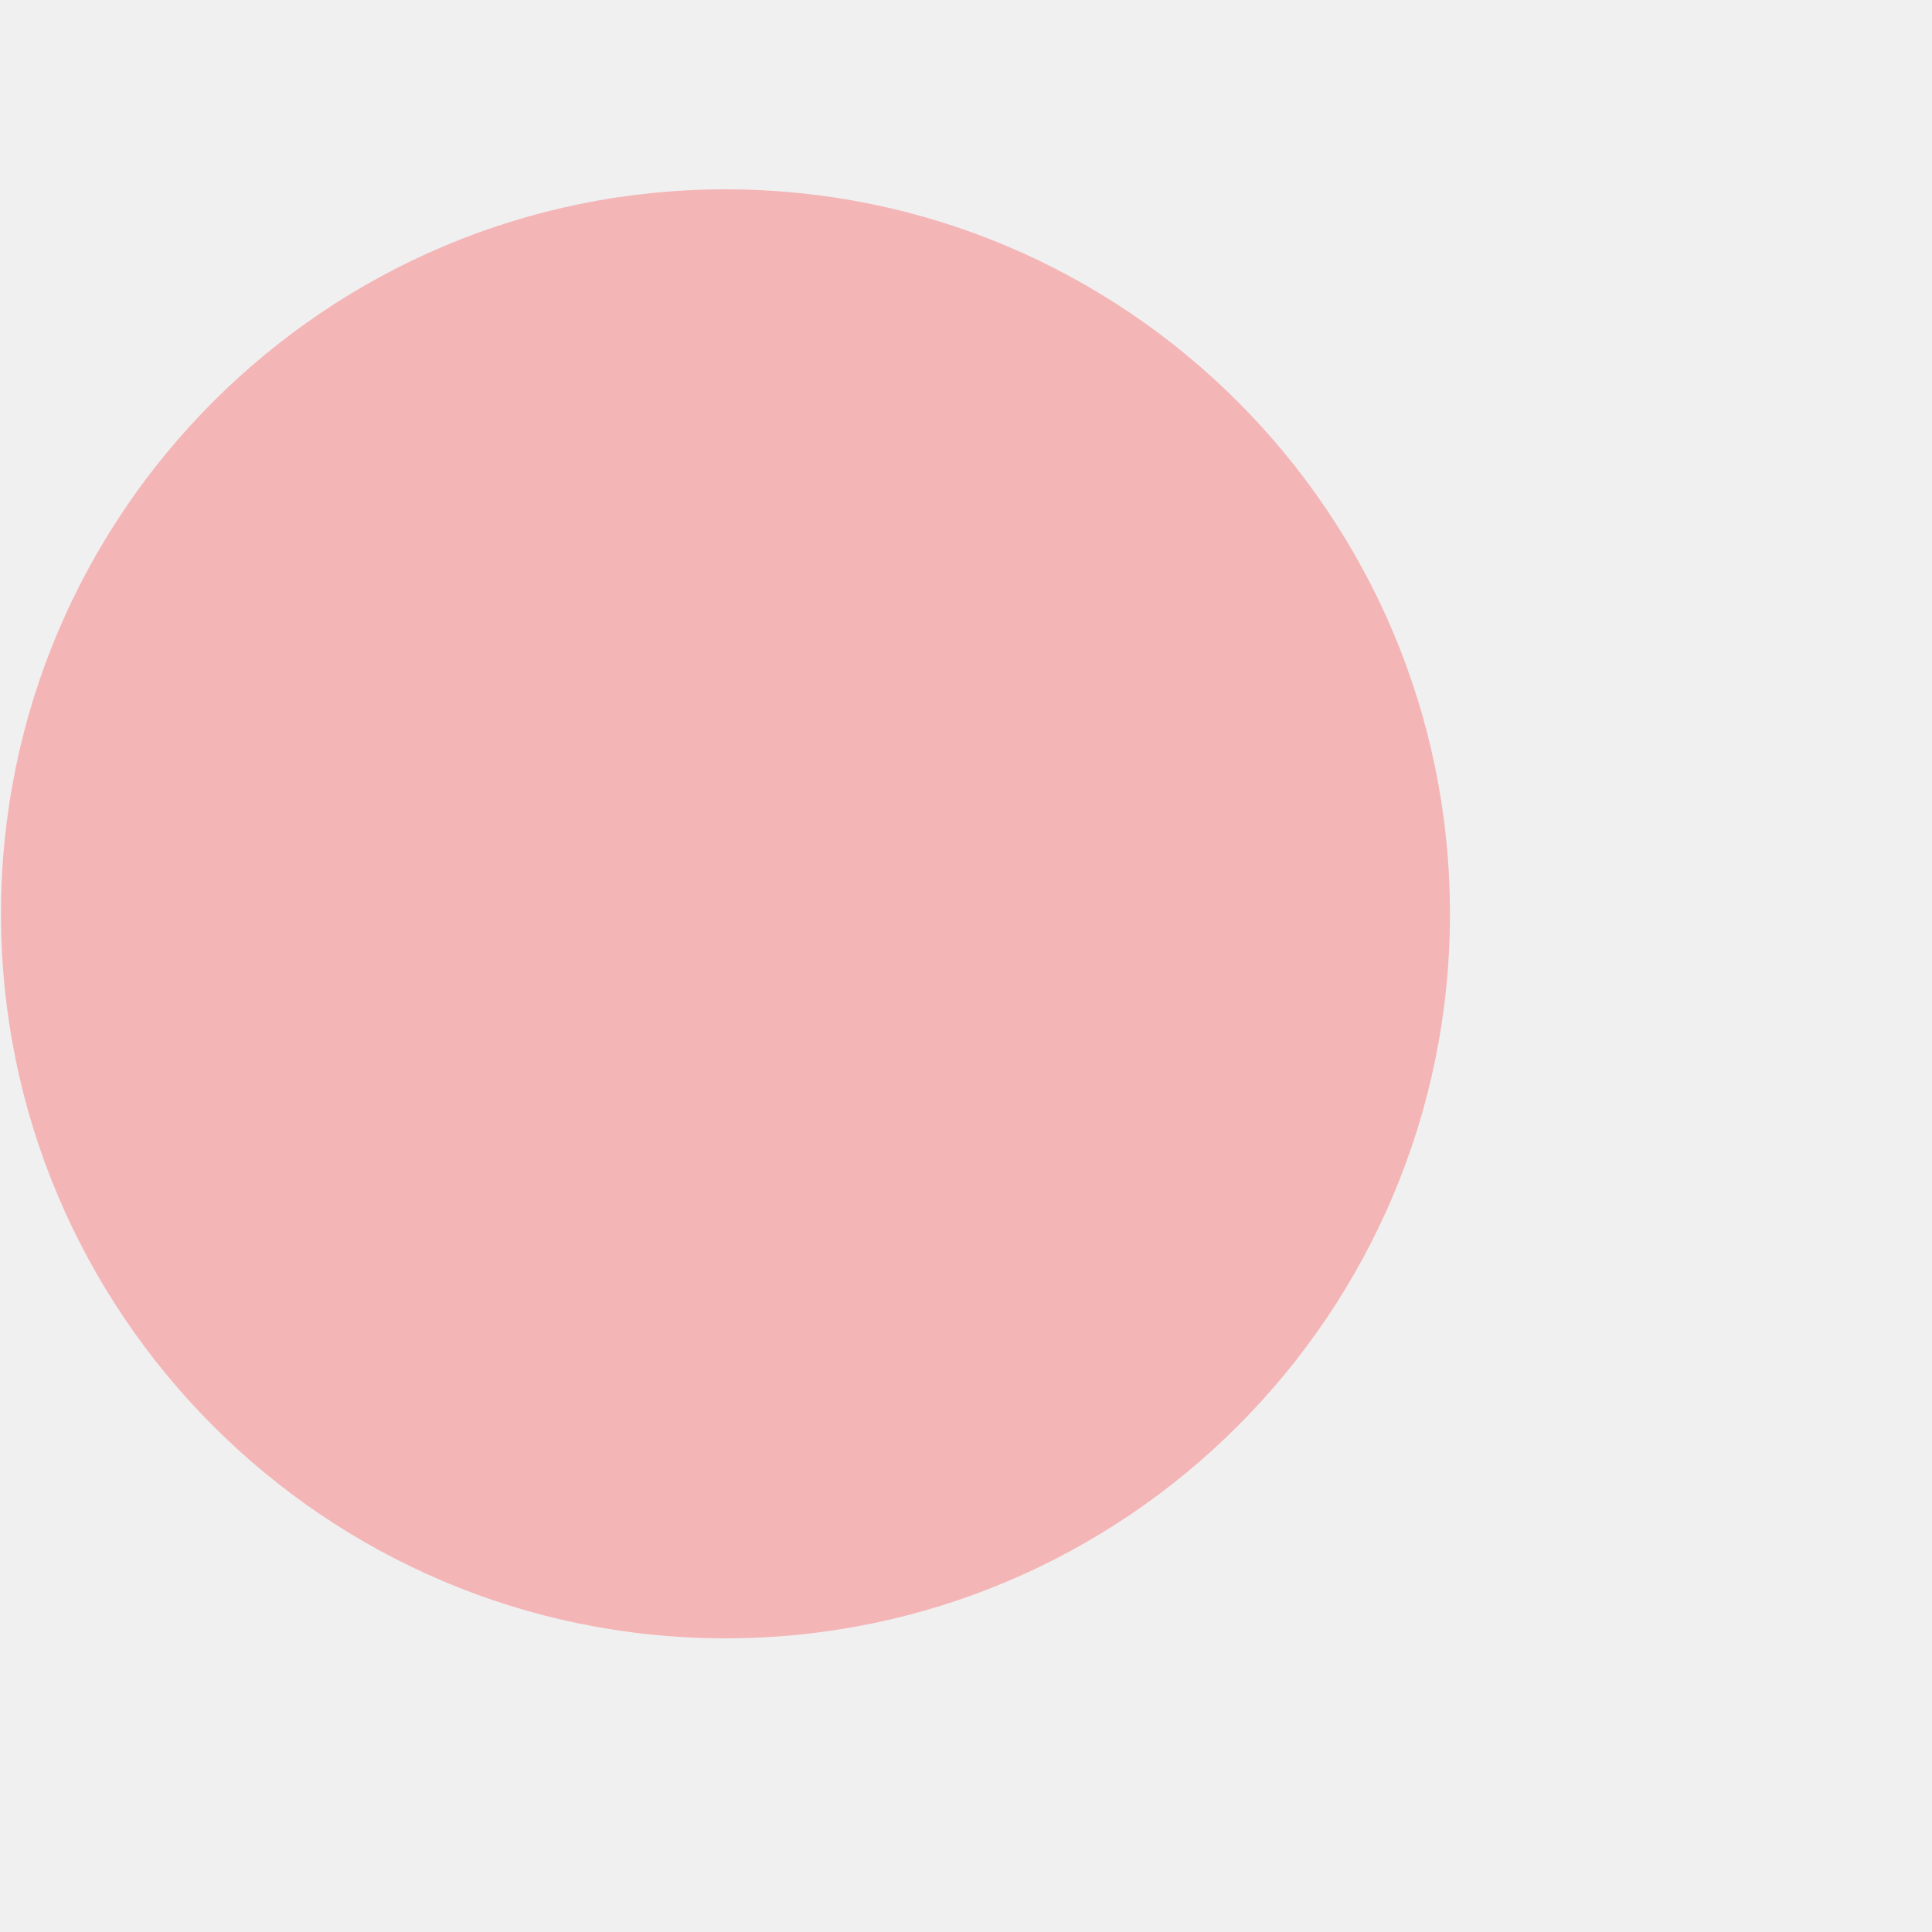
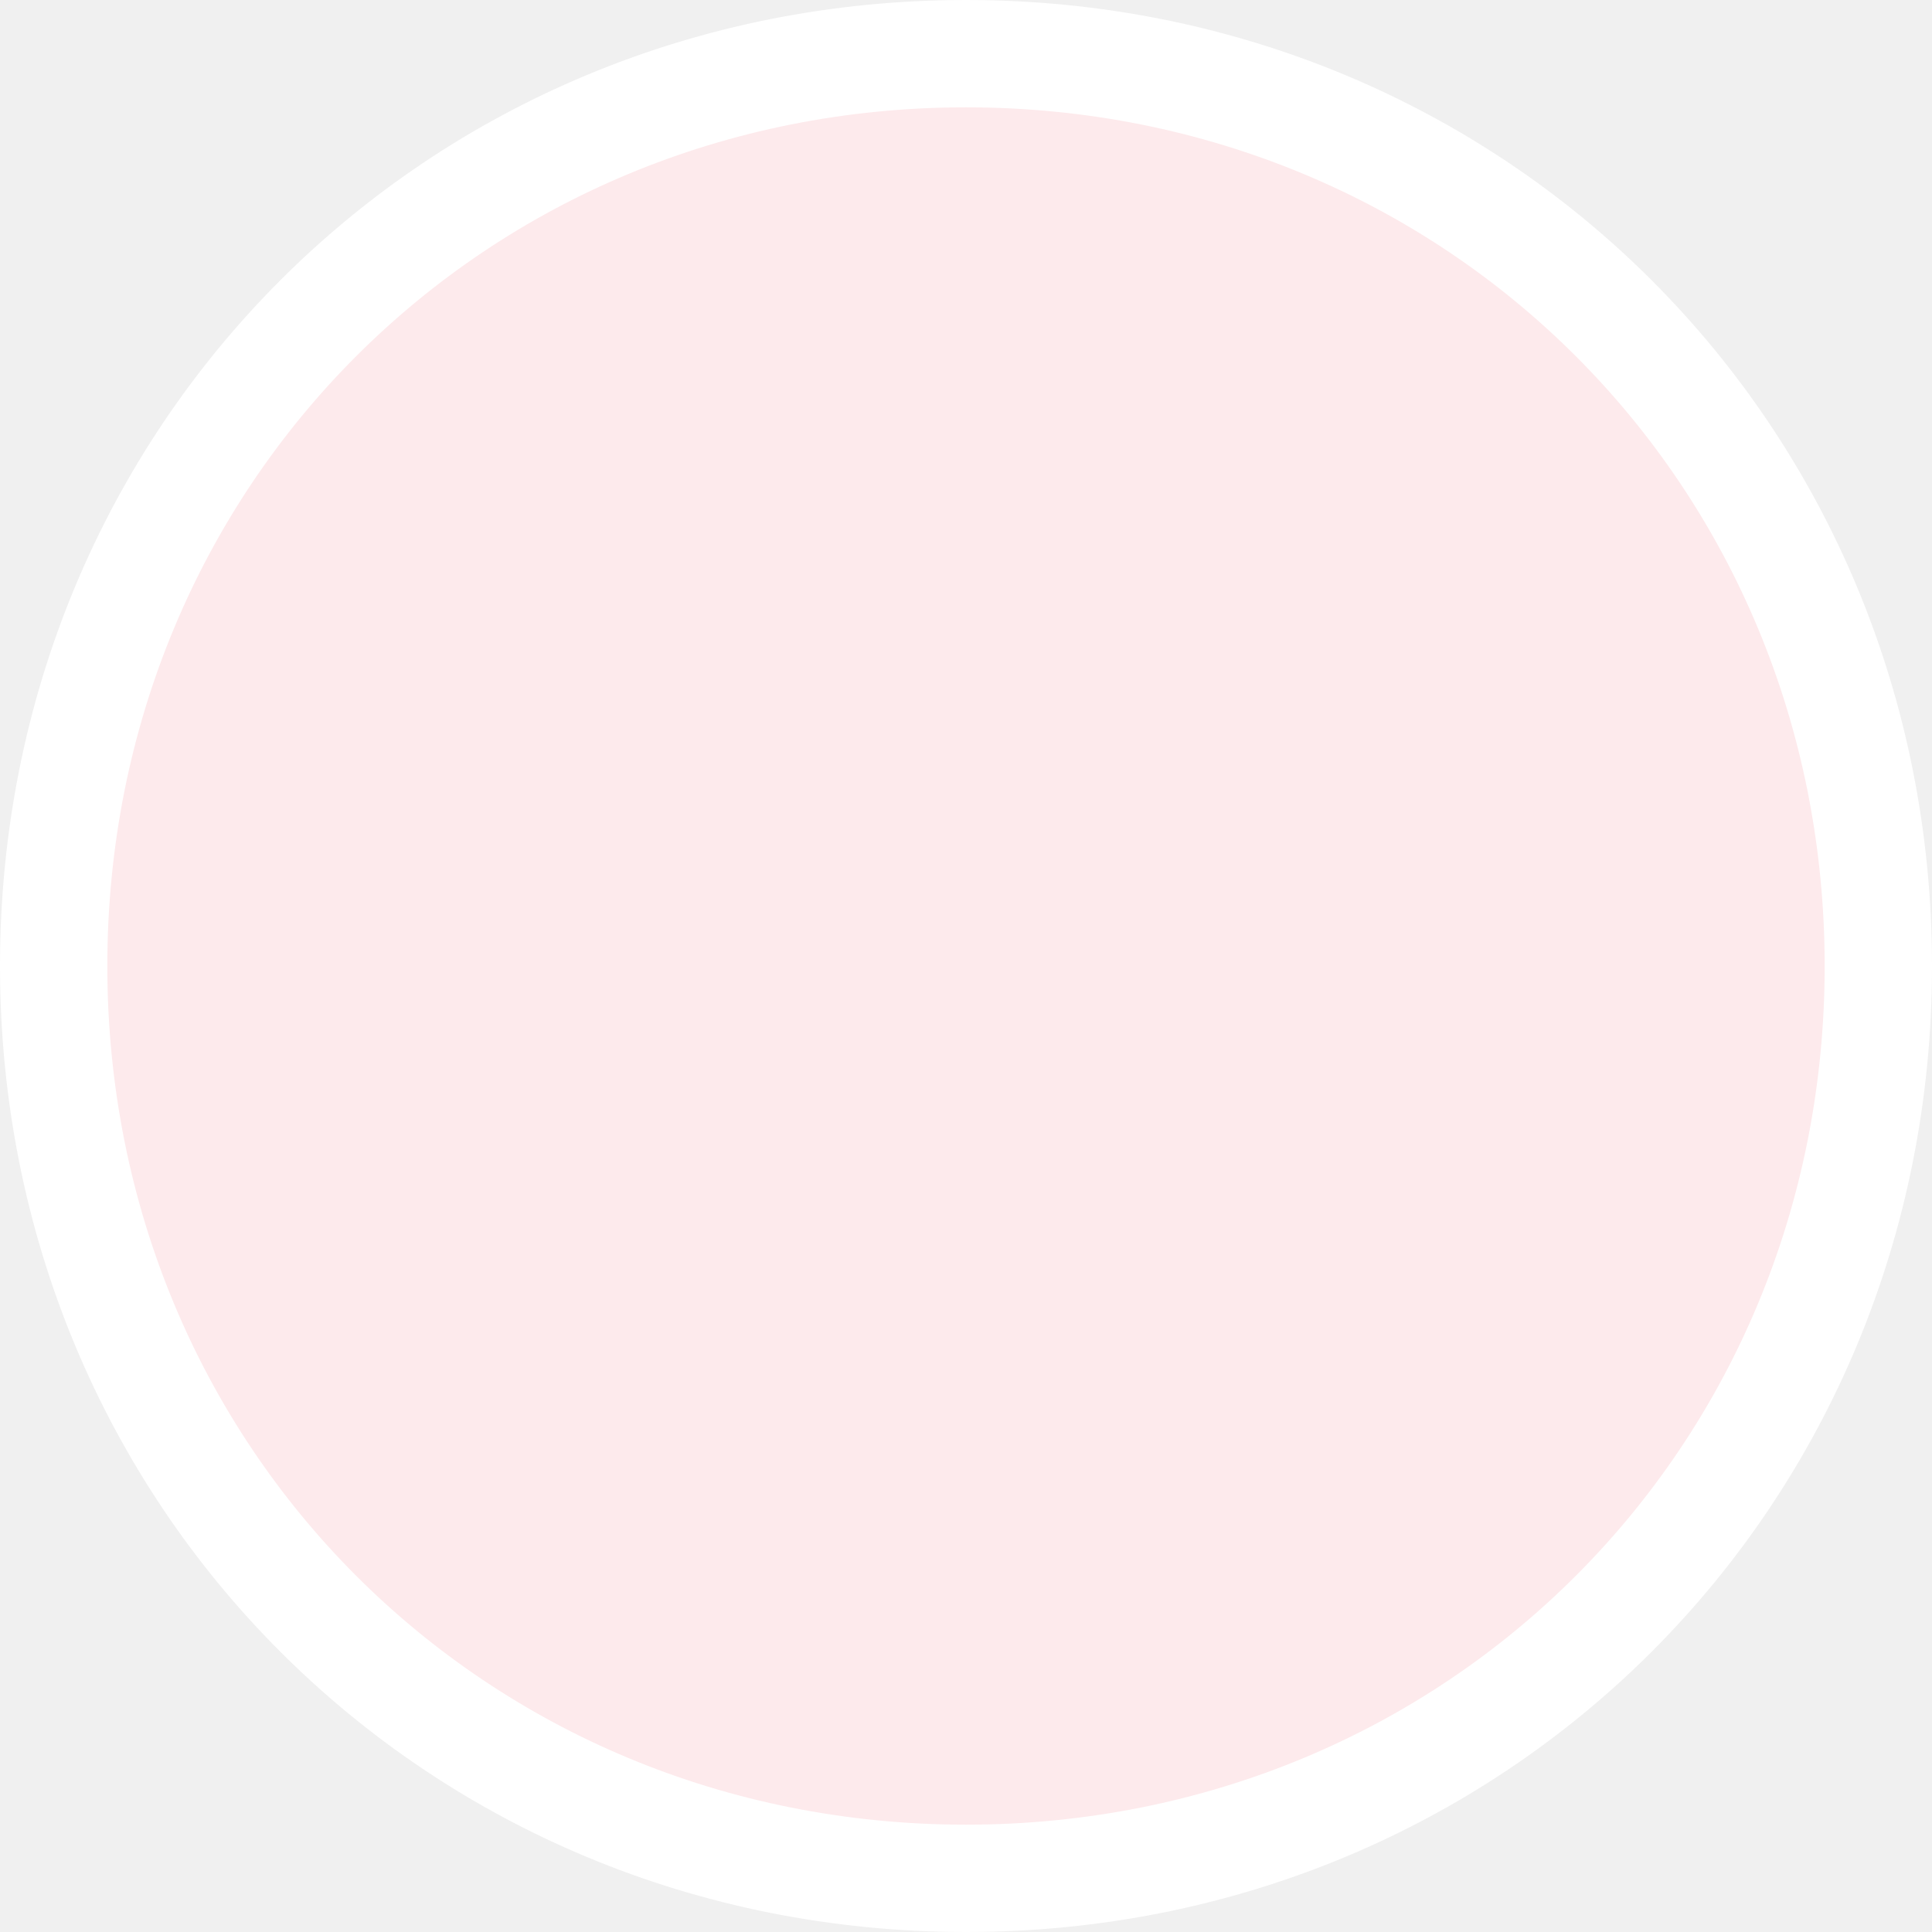
- <svg xmlns="http://www.w3.org/2000/svg" version="1.1" width="2px" height="2px">
-   <g transform="matrix(1 0 0 1 -15 -17 )">
-     <path d="M 0.001 0.946  C 0.001 1.36  0.337 1.696  0.751 1.696  C 1.165 1.696  1.501 1.36  1.501 0.946  C 1.501 0.532  1.165 0.196  0.751 0.196  C 0.337 0.196  0.001 0.532  0.001 0.946  Z " fill-rule="nonzero" fill="#f4b5b7" stroke="none" transform="matrix(1 0 0 1 15 17 )" />
+ <svg xmlns="http://www.w3.org/2000/svg" version="1.1" width="36px" height="36px">
+   <g>
+     <path d="M 18 1  C 27.52 1  35 8.48  35 18  C 35 27.52  27.52 35  18 35  C 8.48 35  1 27.52  1 18  C 1 8.48  8.48 1  18 1  Z " fill-rule="nonzero" fill="#fdeaec" stroke="none" />
+     <path d="M 18 1  C 27.52 1  35 8.48  35 18  C 35 27.52  27.52 35  18 35  C 8.48 35  1 27.52  1 18  C 1 8.48  8.48 1  18 1  Z " stroke-width="2" stroke="#ffffff" fill="none" />
  </g>
</svg>
